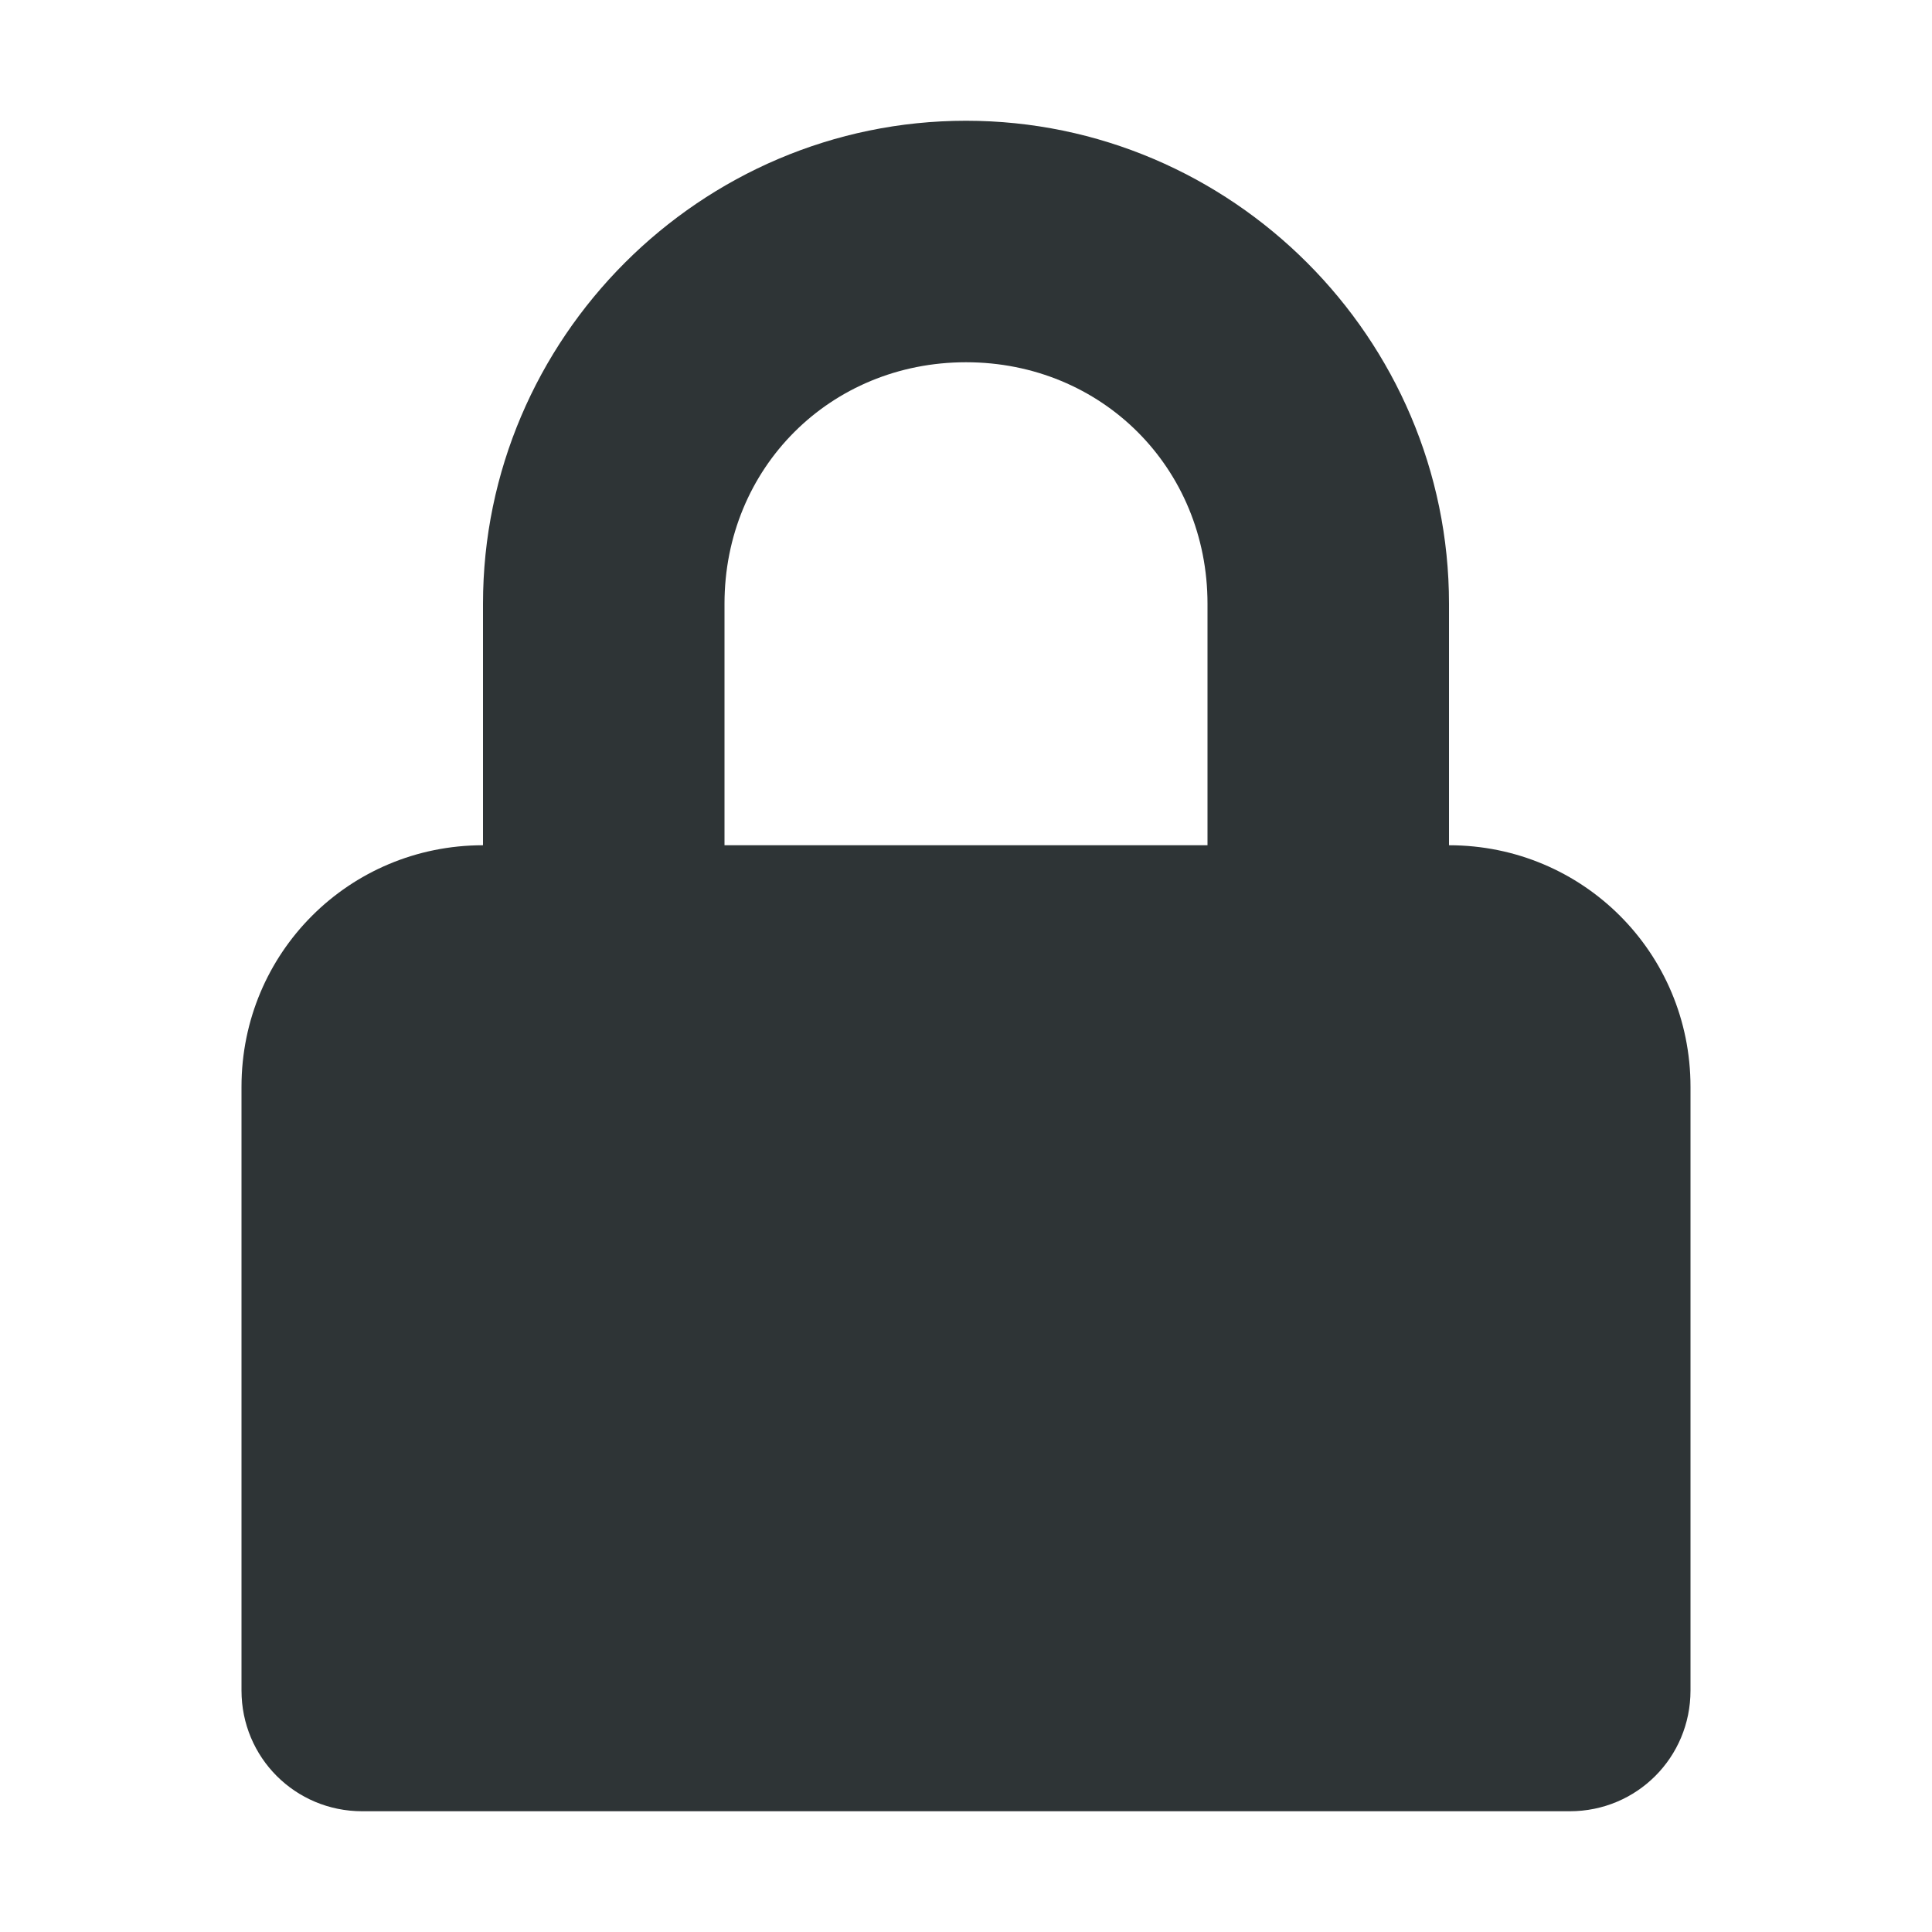
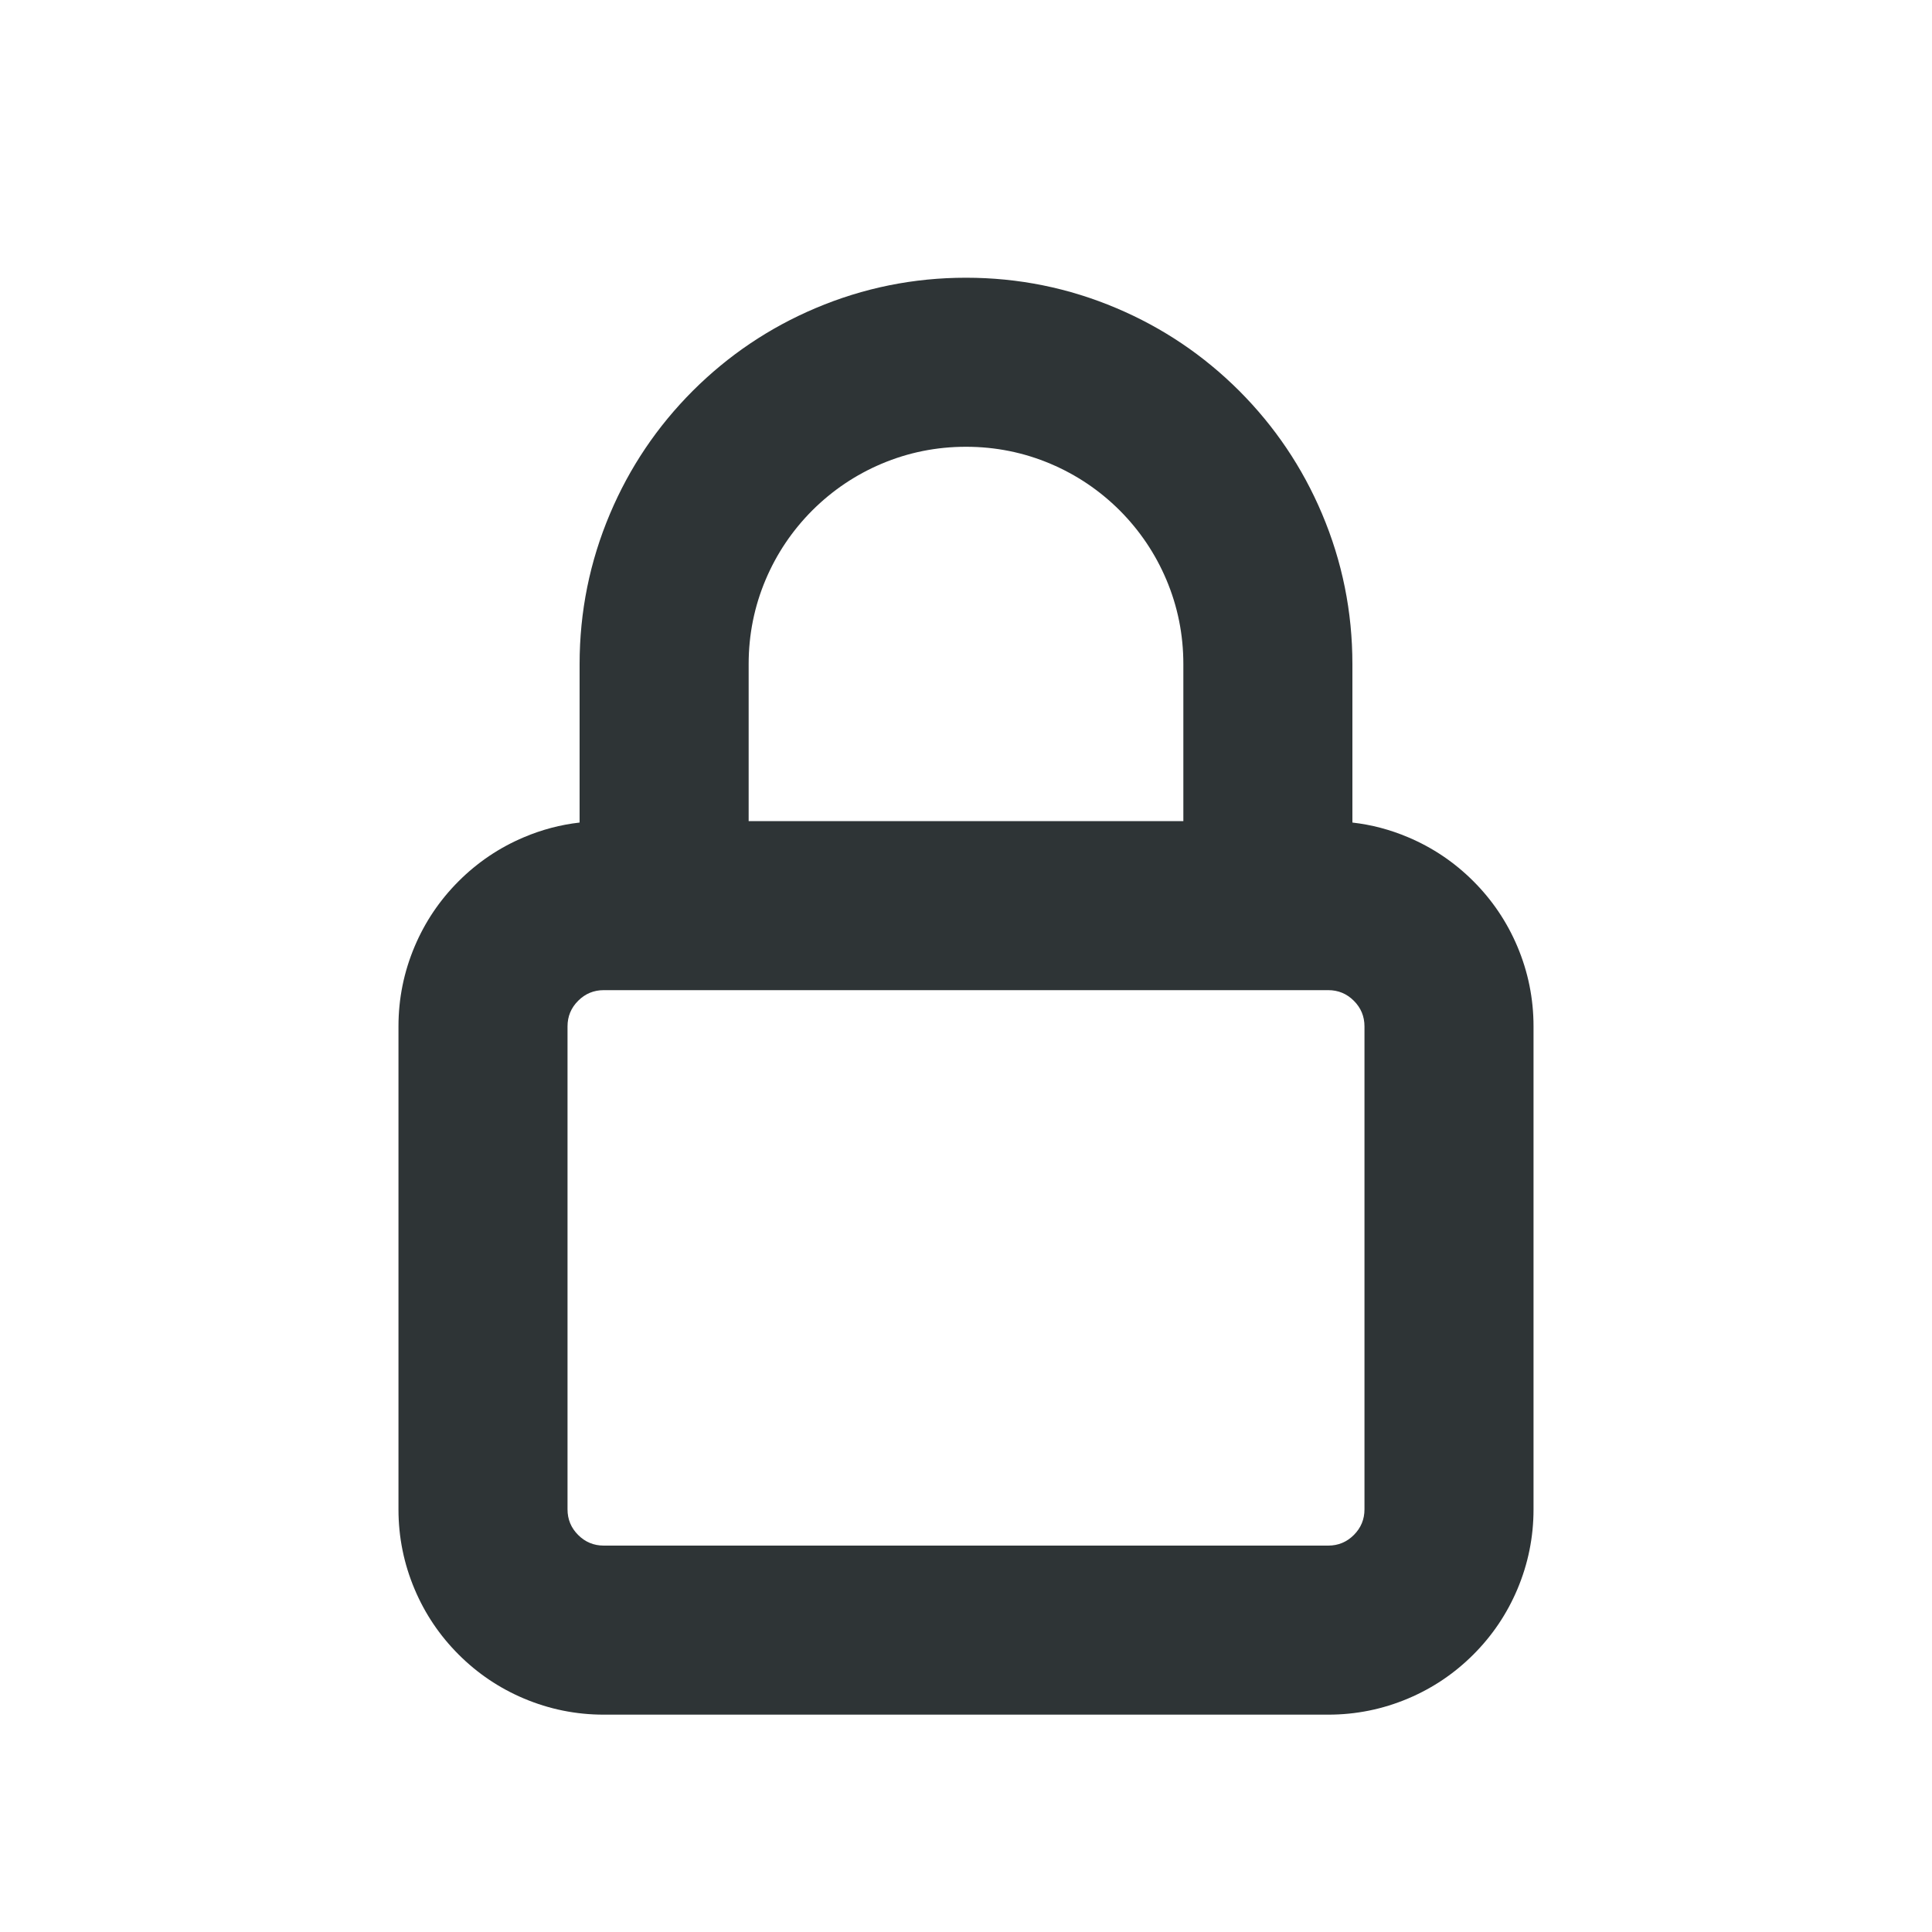
- <svg xmlns="http://www.w3.org/2000/svg" width="16px" height="16px" viewBox="0 0 16 16">
-   <path fill="#2e3436" d="M8 1C5.801 1 4 2.801 4 5v2c-1.109 0-2 .891-2 2v5c0 .555.445 1 1 1h10c.555 0 1-.445 1-1V9c0-1.109-.891-2-2-2V5c0-2.199-1.801-4-4-4m0 2c1.125 0 2 .875 2 2v2H6V5c0-1.125.875-2 2-2m0 0" />
+ <svg xmlns="http://www.w3.org/2000/svg" width="16" height="16" viewBox="0 0 16 16">
+   <path fill="#2e3436" d="M11.2,6.812 Q11.438,6.839 11.662,6.934 Q11.967,7.063 12.202,7.298 Q12.437,7.533 12.566,7.838 Q12.7,8.155 12.7,8.5 L12.7,12.5 Q12.7,12.845 12.566,13.162 Q12.437,13.467 12.202,13.702 Q11.967,13.937 11.662,14.066 Q11.345,14.2 11,14.2 L5,14.2 Q4.655,14.2 4.338,14.066 Q4.033,13.937 3.798,13.702 Q3.563,13.467 3.434,13.162 Q3.3,12.845 3.3,12.5 L3.3,8.5 Q3.3,8.155 3.434,7.838 Q3.563,7.533 3.798,7.298 Q4.033,7.063 4.338,6.934 Q4.562,6.839 4.8,6.812 L4.8,5.5 Q4.8,4.849 5.052,4.254 Q5.295,3.68 5.737,3.237 Q6.18,2.795 6.754,2.552 Q7.349,2.3 8,2.3 Q8.651,2.3 9.246,2.552 Q9.82,2.795 10.263,3.237 Q10.705,3.68 10.948,4.254 Q11.2,4.849 11.2,5.5 L11.2,6.812 Z M5,8.2 Q4.876,8.2 4.788,8.288 Q4.7,8.376 4.7,8.5 L4.7,12.5 Q4.7,12.624 4.788,12.712 Q4.876,12.8 5,12.8 L11,12.8 Q11.124,12.8 11.212,12.712 Q11.3,12.624 11.3,12.5 L11.3,8.5 Q11.3,8.376 11.212,8.288 Q11.124,8.2 11,8.2 Z M6.2,6.8 L9.8,6.8 L9.8,5.5 Q9.8,5.133 9.659,4.8 Q9.522,4.477 9.273,4.227 Q9.023,3.978 8.7,3.841 Q8.367,3.7 8,3.7 Q7.633,3.7 7.3,3.841 Q6.977,3.978 6.727,4.227 Q6.478,4.477 6.341,4.8 Q6.2,5.133 6.2,5.5 L6.2,6.8 Z" />
</svg>
